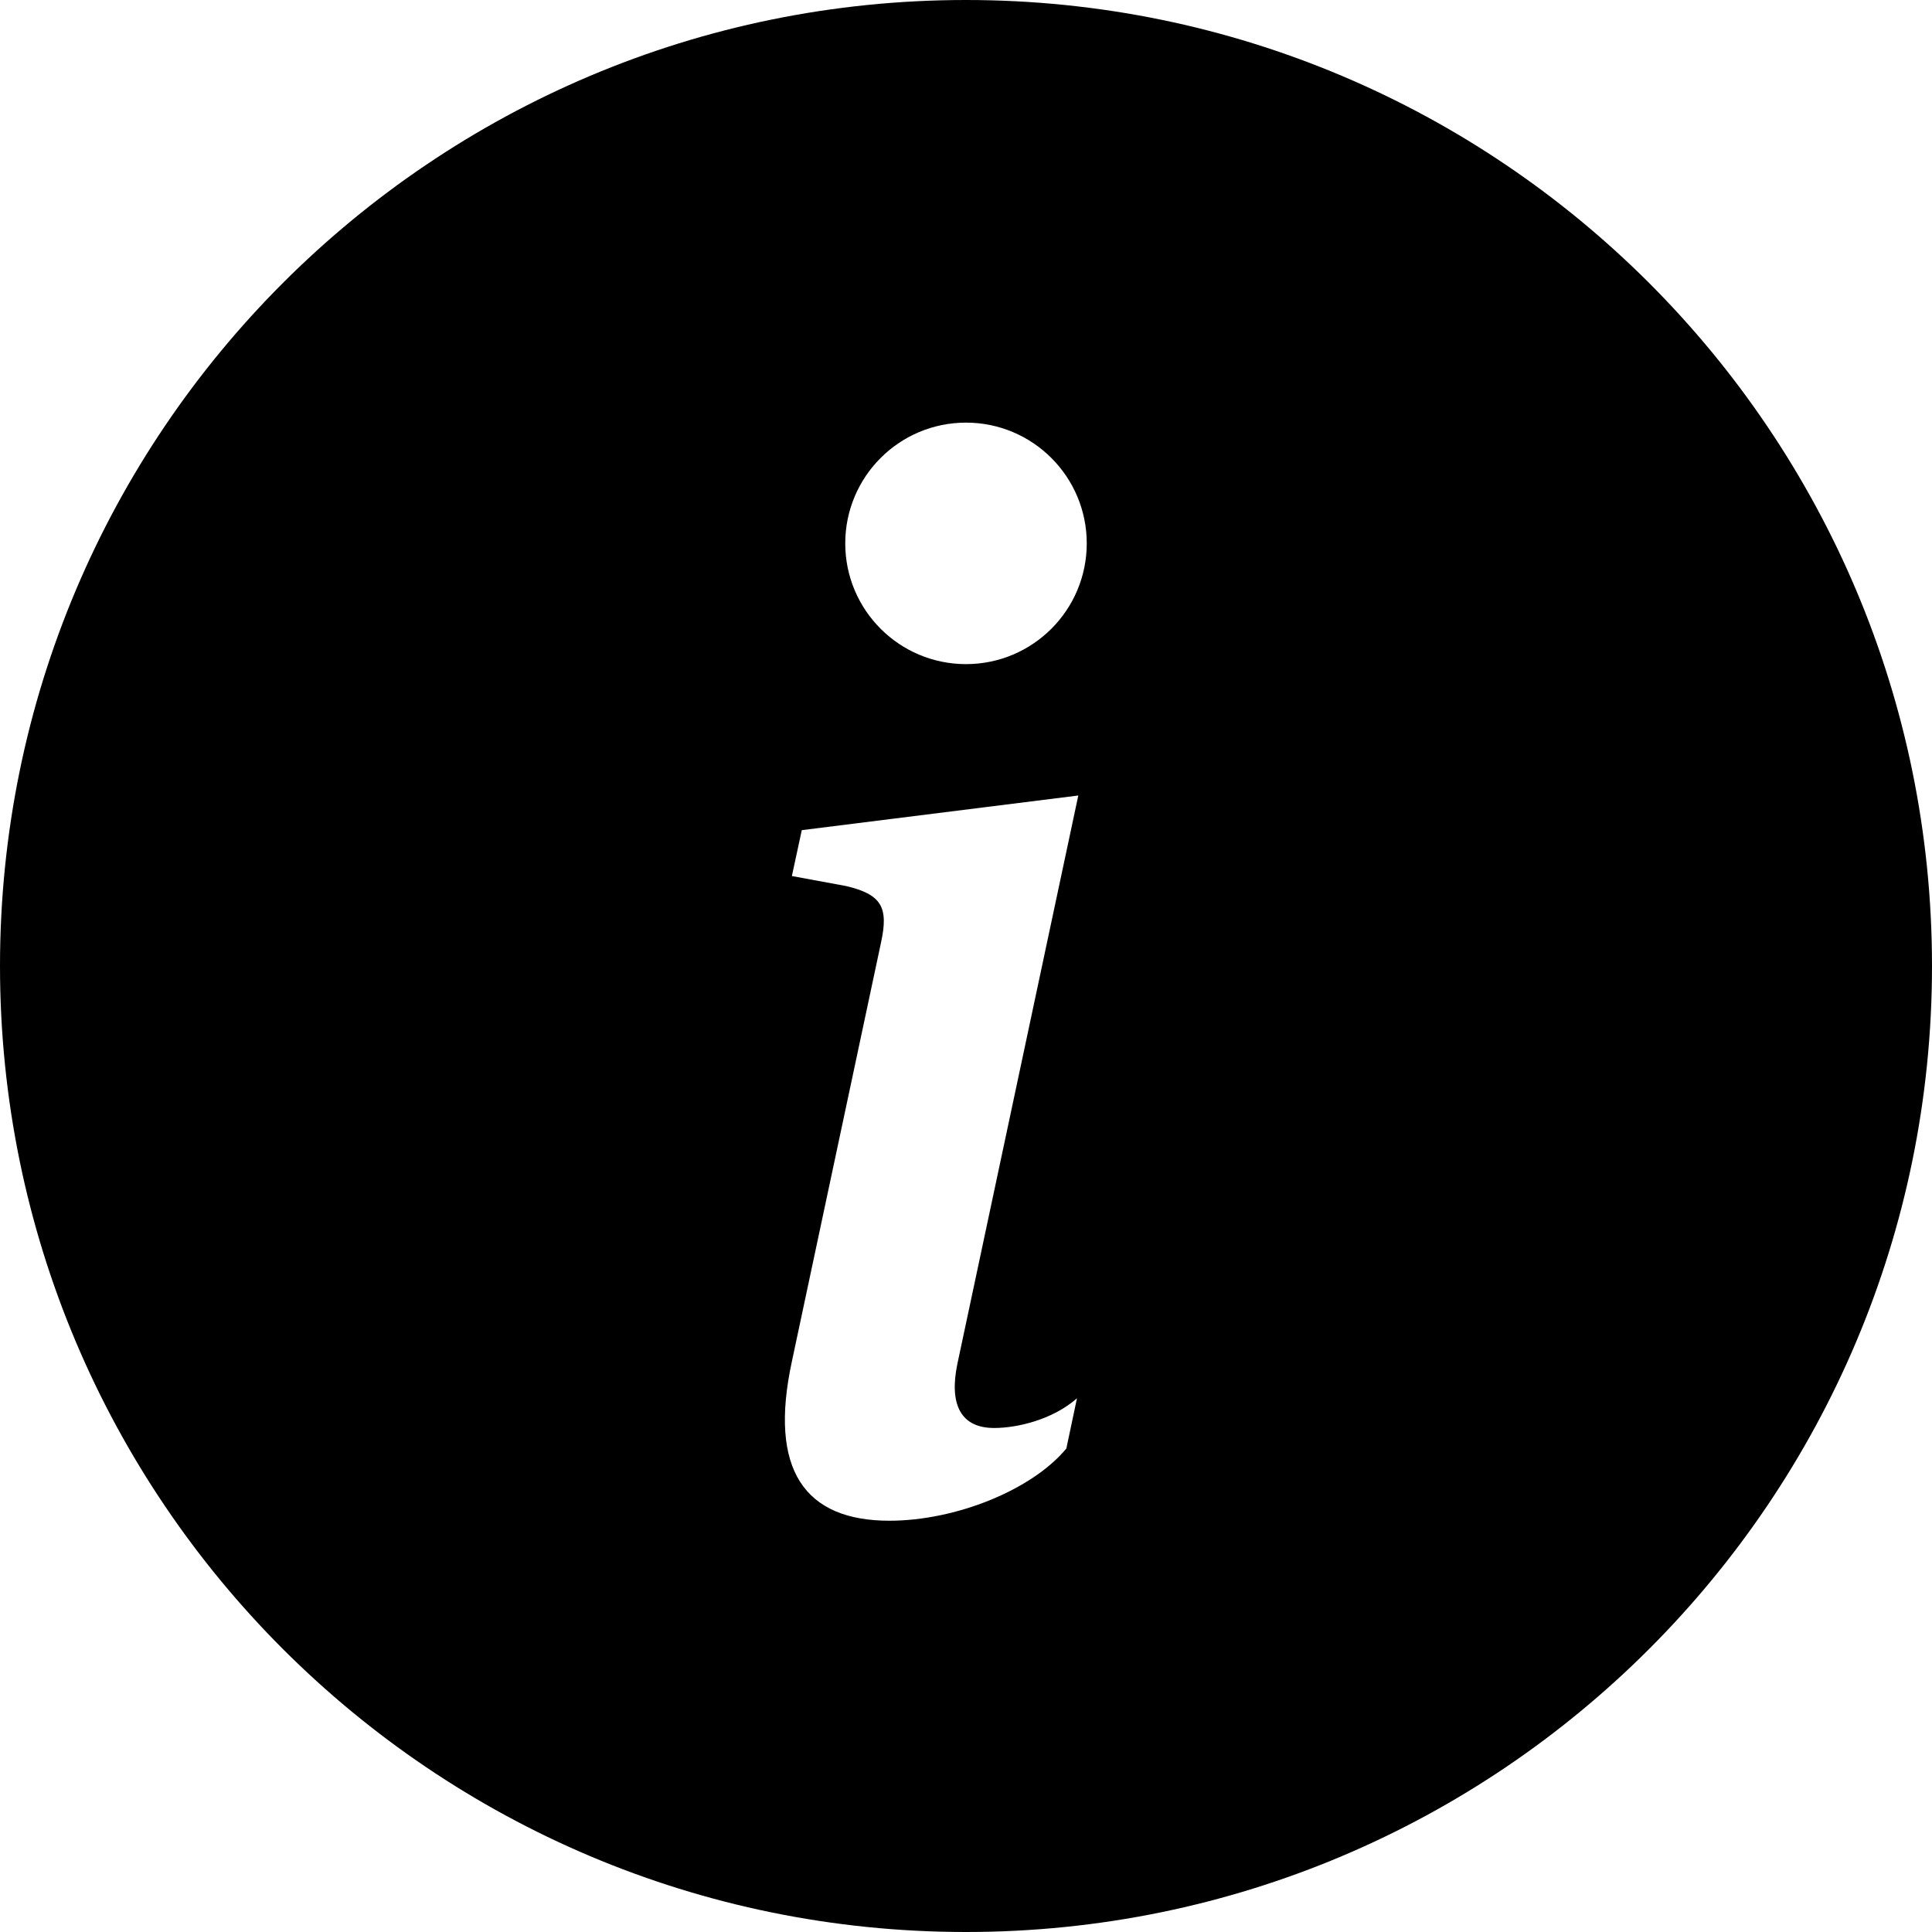
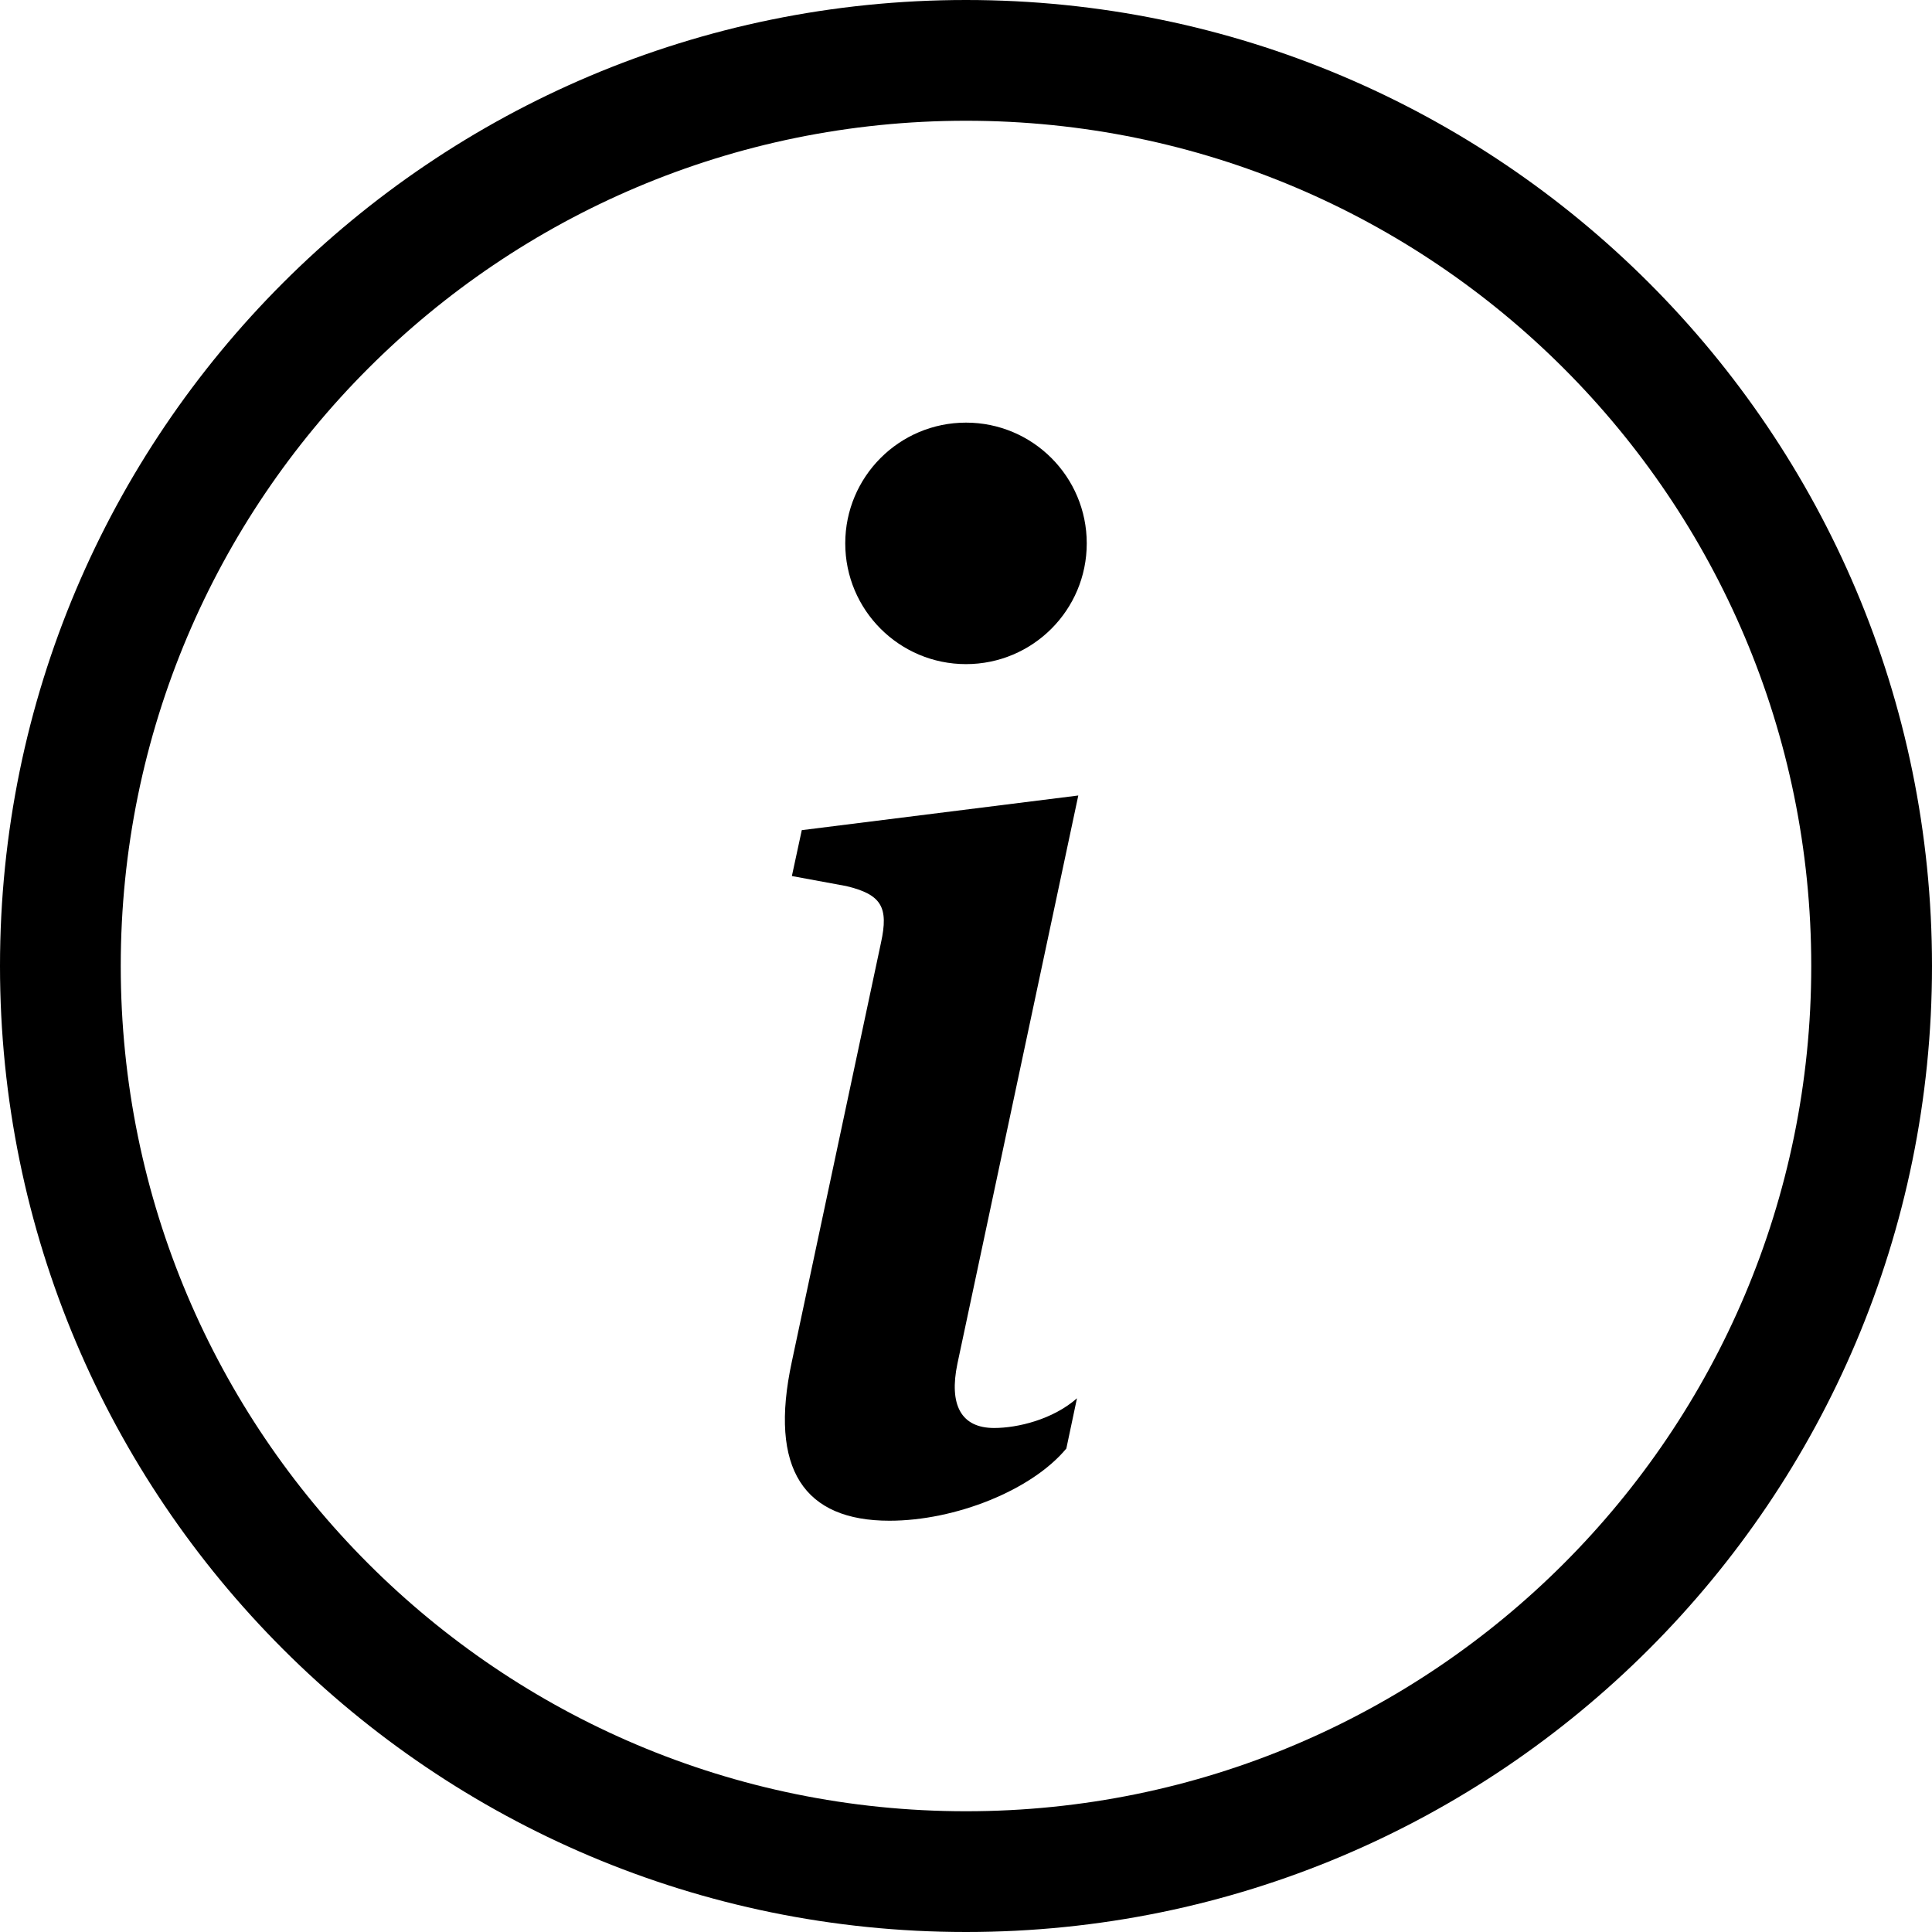
- <svg xmlns="http://www.w3.org/2000/svg" class="bi bi-info-circle-fill" width="1em" height="1em" viewBox="0 0 16 16" fill="currentColor">
-   <path fill-rule="evenodd" d="M8 16A8 8 0 1 0 8 0a8 8 0 0 0 0 16zm.93-9.412l-2.29.287-.082.38.45.083c.294.07.352.176.288.469l-.738 3.468c-.194.897.105 1.319.808 1.319.545 0 1.178-.252 1.465-.598l.088-.416c-.2.176-.492.246-.686.246-.275 0-.375-.193-.304-.533L8.93 6.588zM8 5.5a1 1 0 1 0 0-2 1 1 0 0 0 0 2z" />
+ <svg xmlns="http://www.w3.org/2000/svg" class="bi bi-info-circle" width="1em" height="1em" viewBox="0 0 16 16" fill="currentColor">
+   <path fill-rule="evenodd" d="M8 15A7 7 0 1 0 8 1a7 7 0 0 0 0 14zm0 1A8 8 0 1 0 8 0a8 8 0 0 0 0 16z" />
+   <path d="M8.93 6.588l-2.29.287-.082.38.45.083c.294.07.352.176.288.469l-.738 3.468c-.194.897.105 1.319.808 1.319.545 0 1.178-.252 1.465-.598l.088-.416c-.2.176-.492.246-.686.246-.275 0-.375-.193-.304-.533L8.93 6.588z" />
+   <circle cx="8" cy="4.5" r="1" />
</svg>
